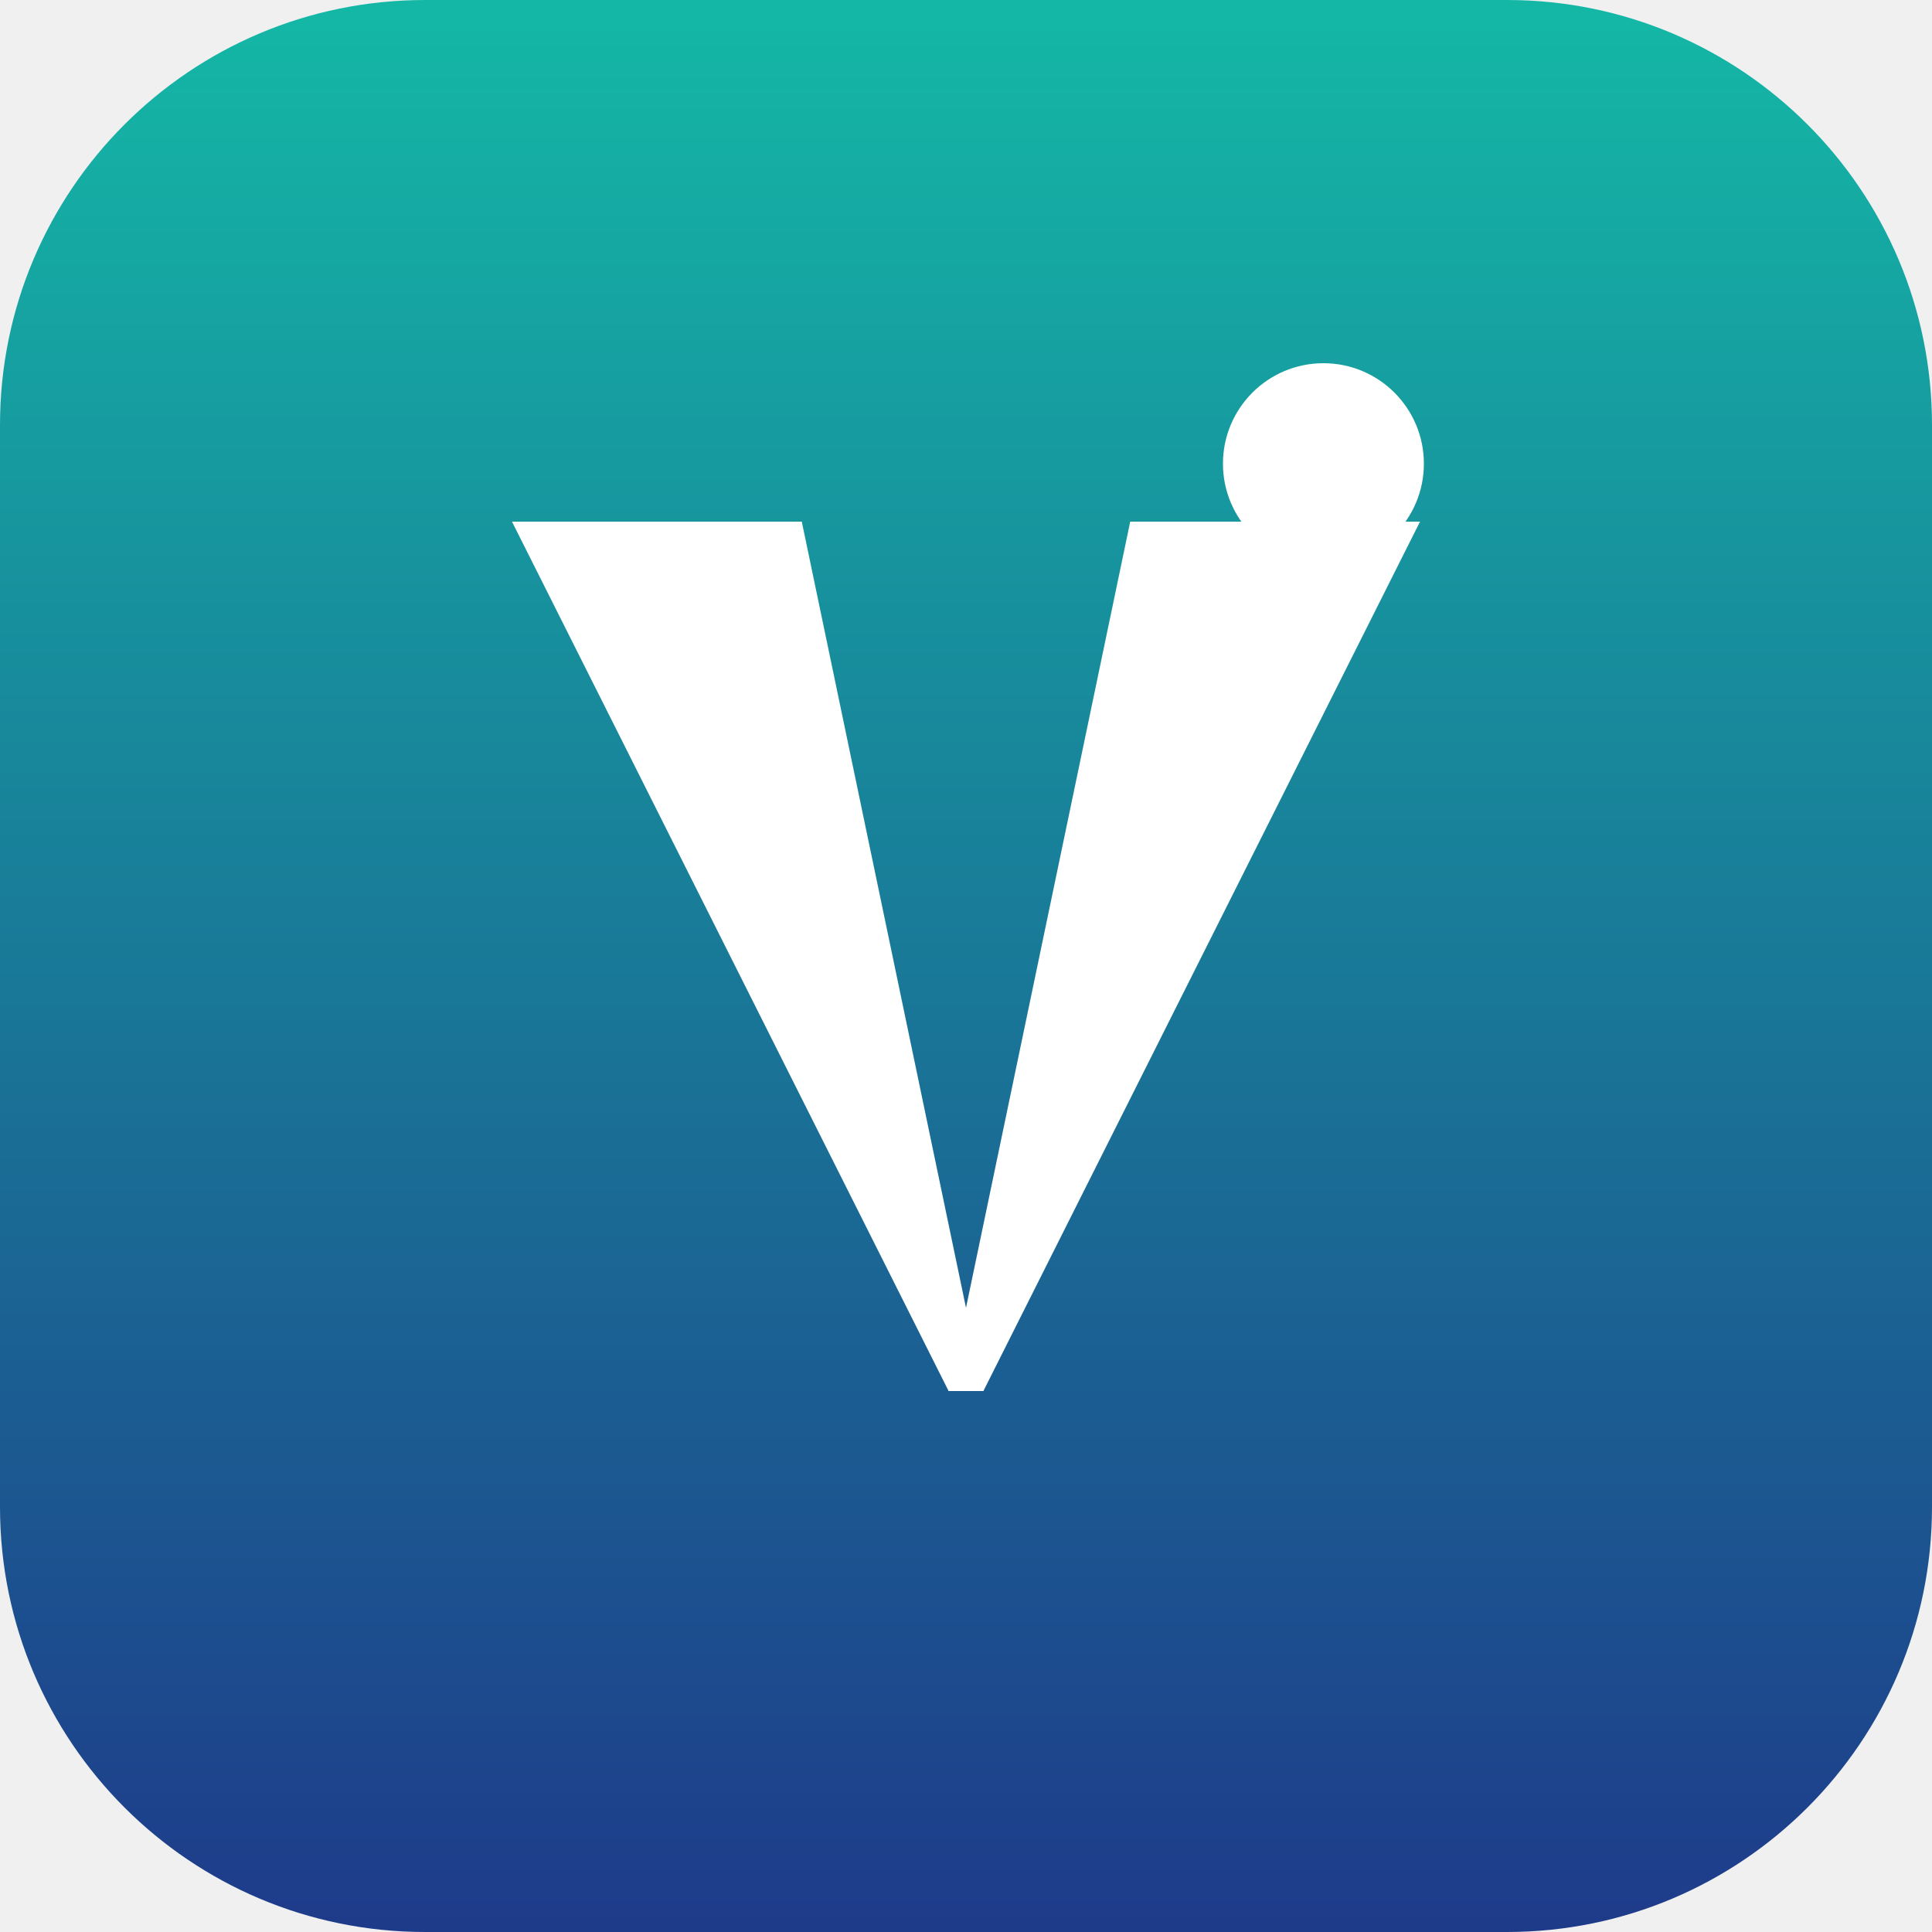
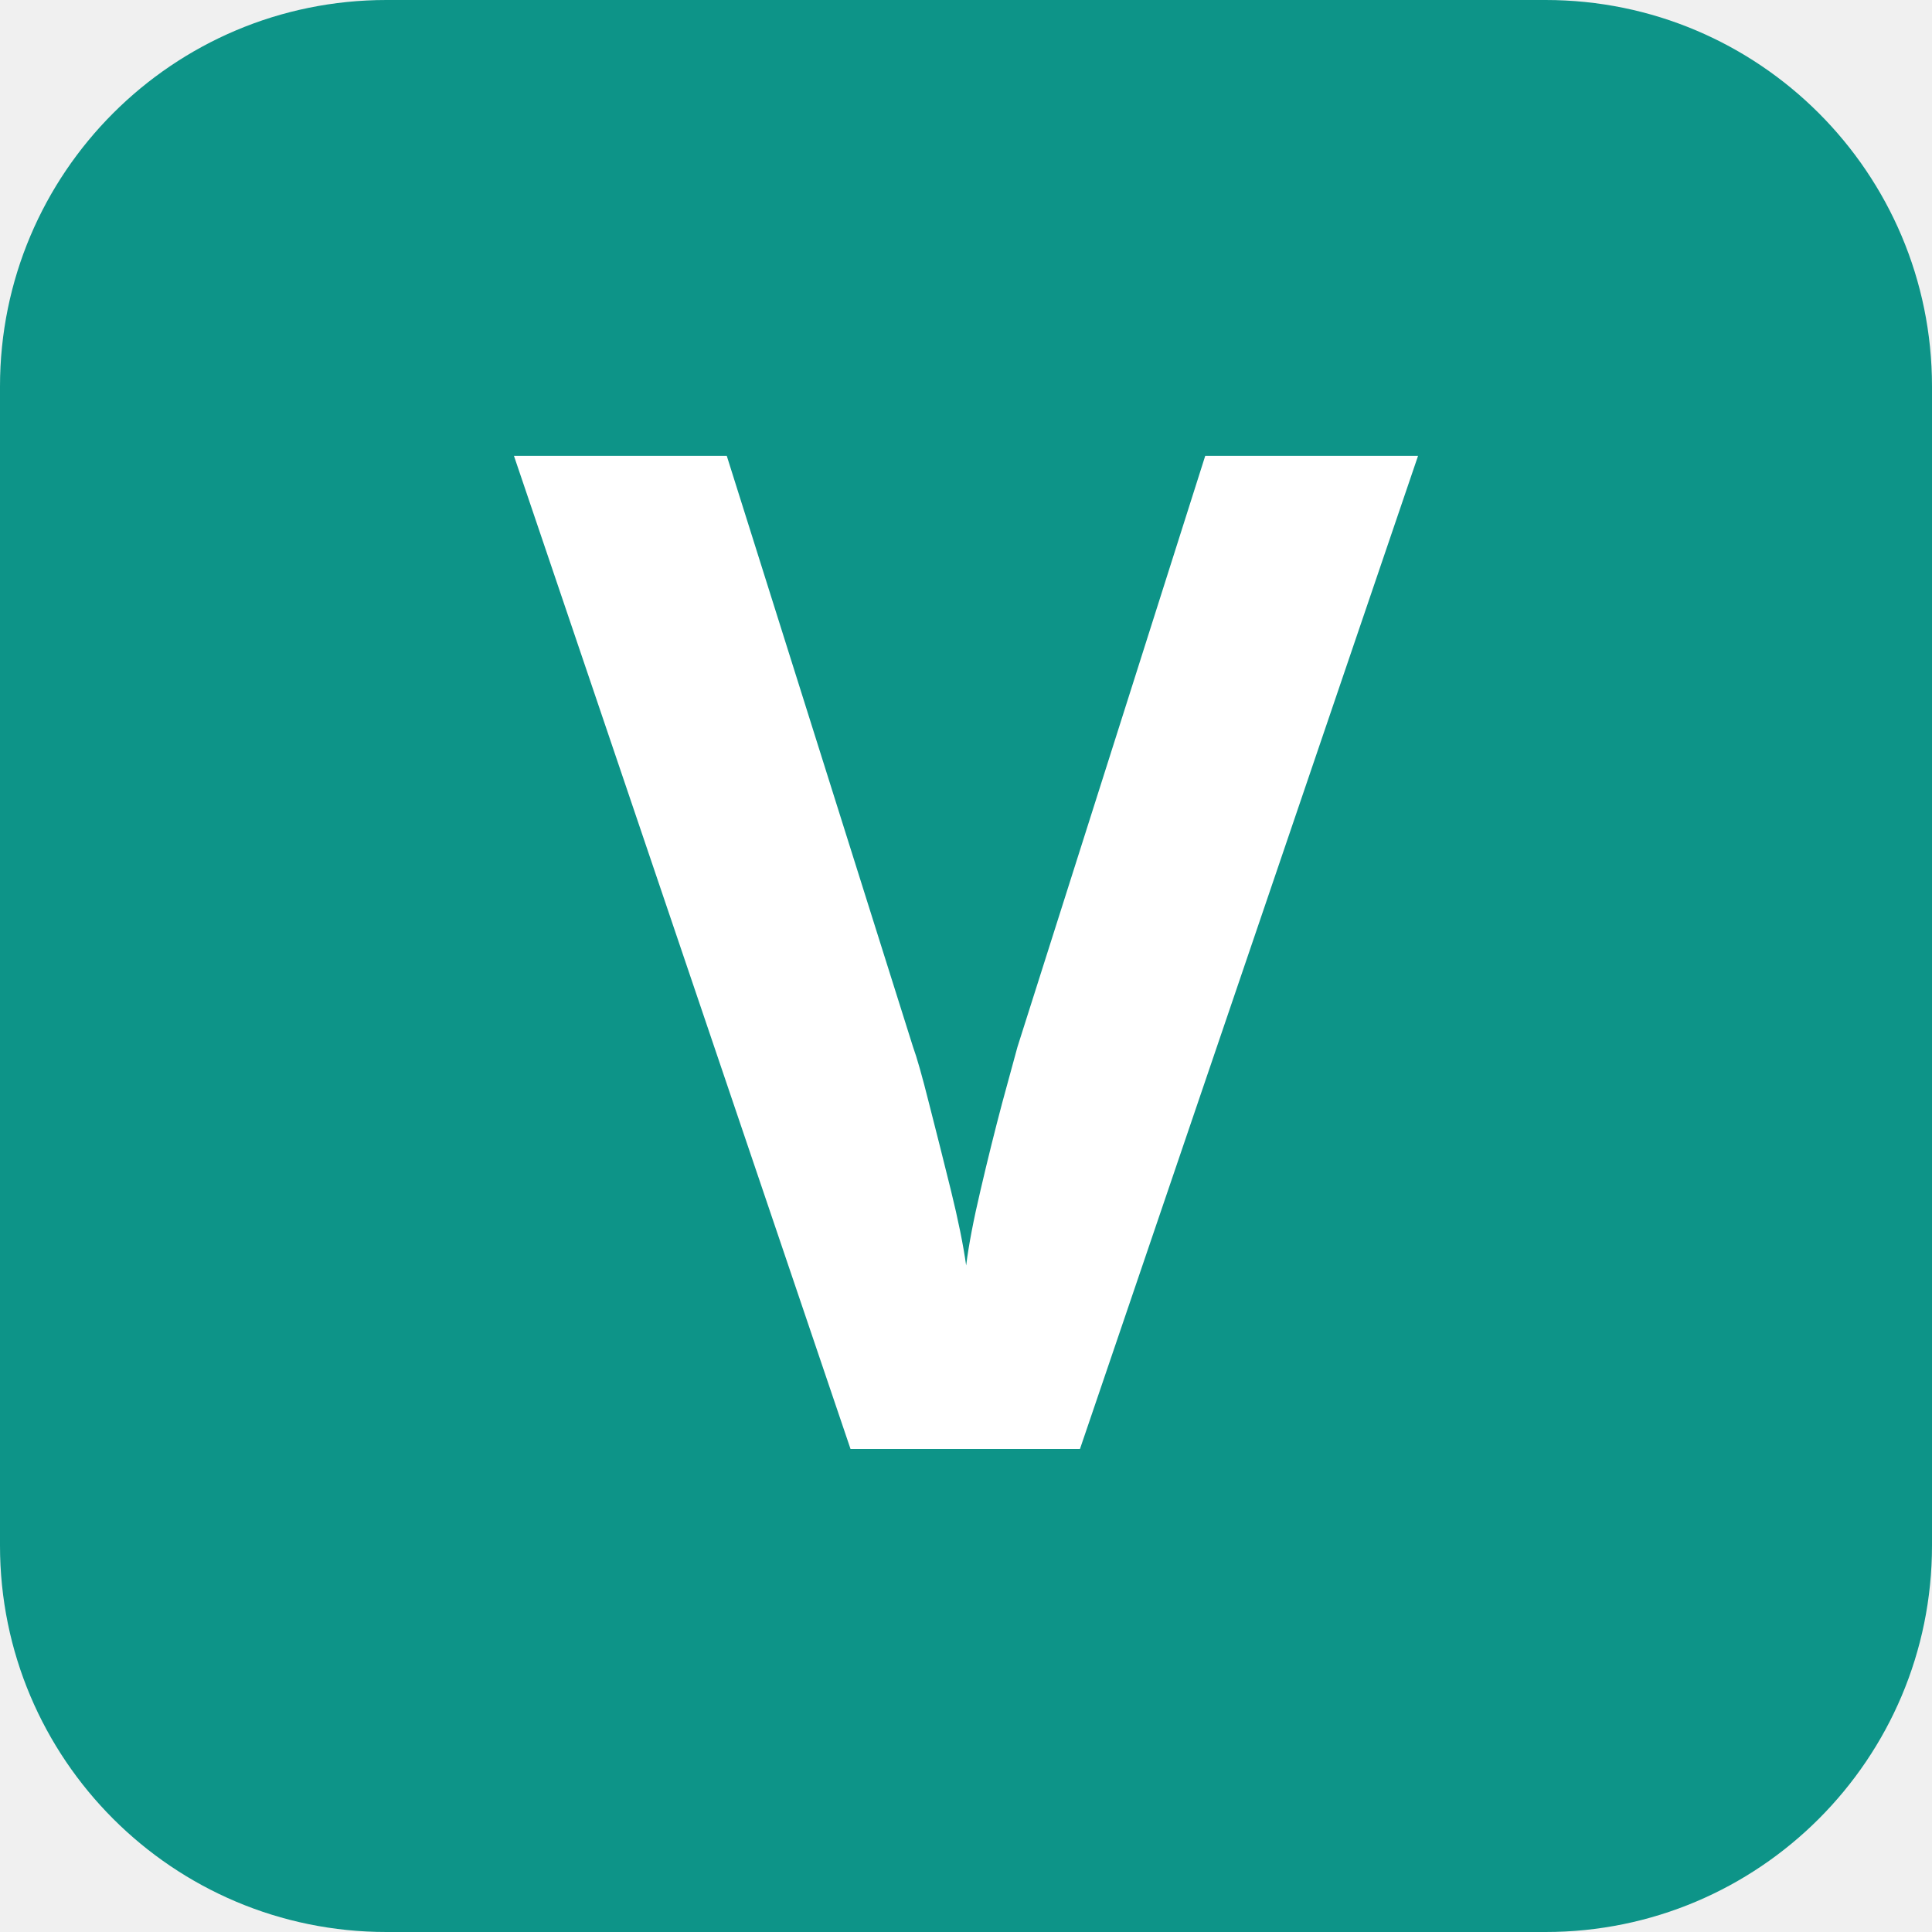
<svg xmlns="http://www.w3.org/2000/svg" viewBox="0 0 100 100">
-   <defs>
-     <linearGradient id="g" x1="0" y1="0" x2="0" y2="1">
-       <stop offset="0" stop-color="#14b8a6" />
-       <stop offset="1" stop-color="#1e3a8a" />
-     </linearGradient>
-   </defs>
-   <rect width="100" height="100" rx="22" fill="url(#g)" />
-   <polygon points="26.5,27 41.5,27 50.9,72 49.1,72" fill="#fff" />
-   <polygon points="58.5,27 73.5,27 50.9,72 49.1,72" fill="#fff" />
-   <circle cx="68.5" cy="24" r="5.2" fill="#fff" />
+   <rect width="100" height="100" rx="20" fill="#0d9488" />
+   <text y="75" x="50" text-anchor="middle" font-size="72" font-family="Arial Black, sans-serif" font-weight="900" fill="white">V</text>
</svg>
